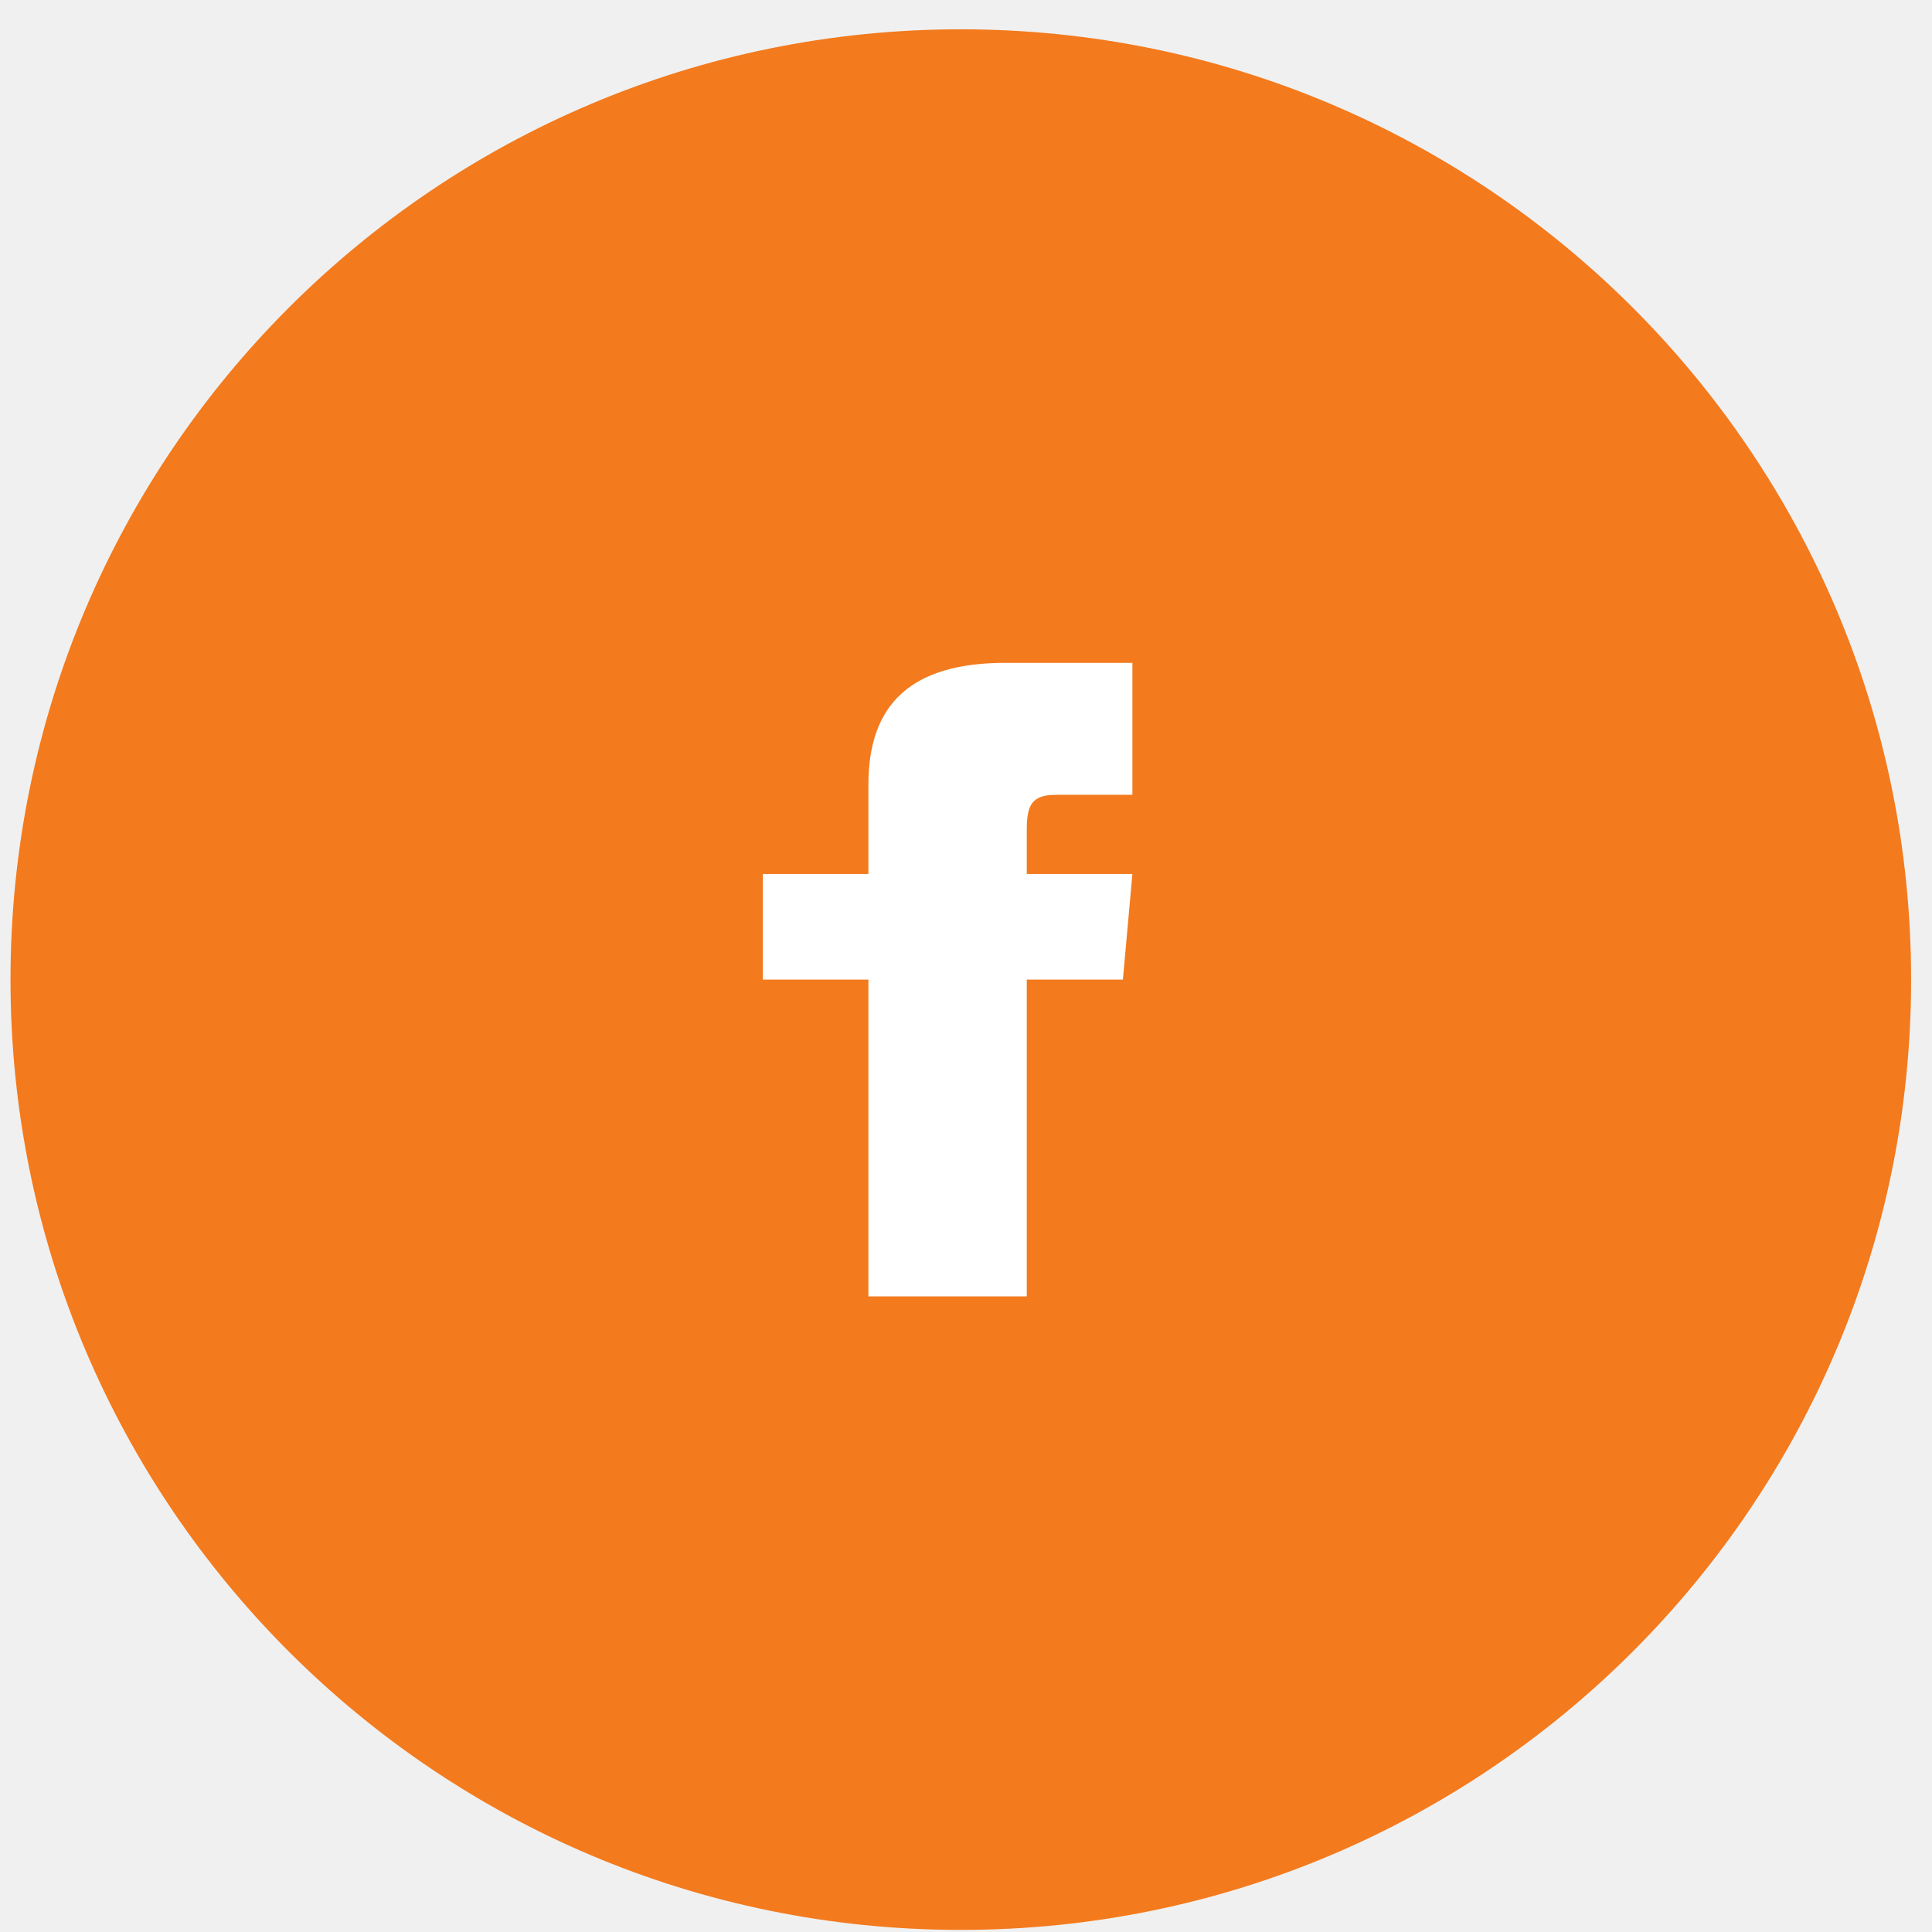
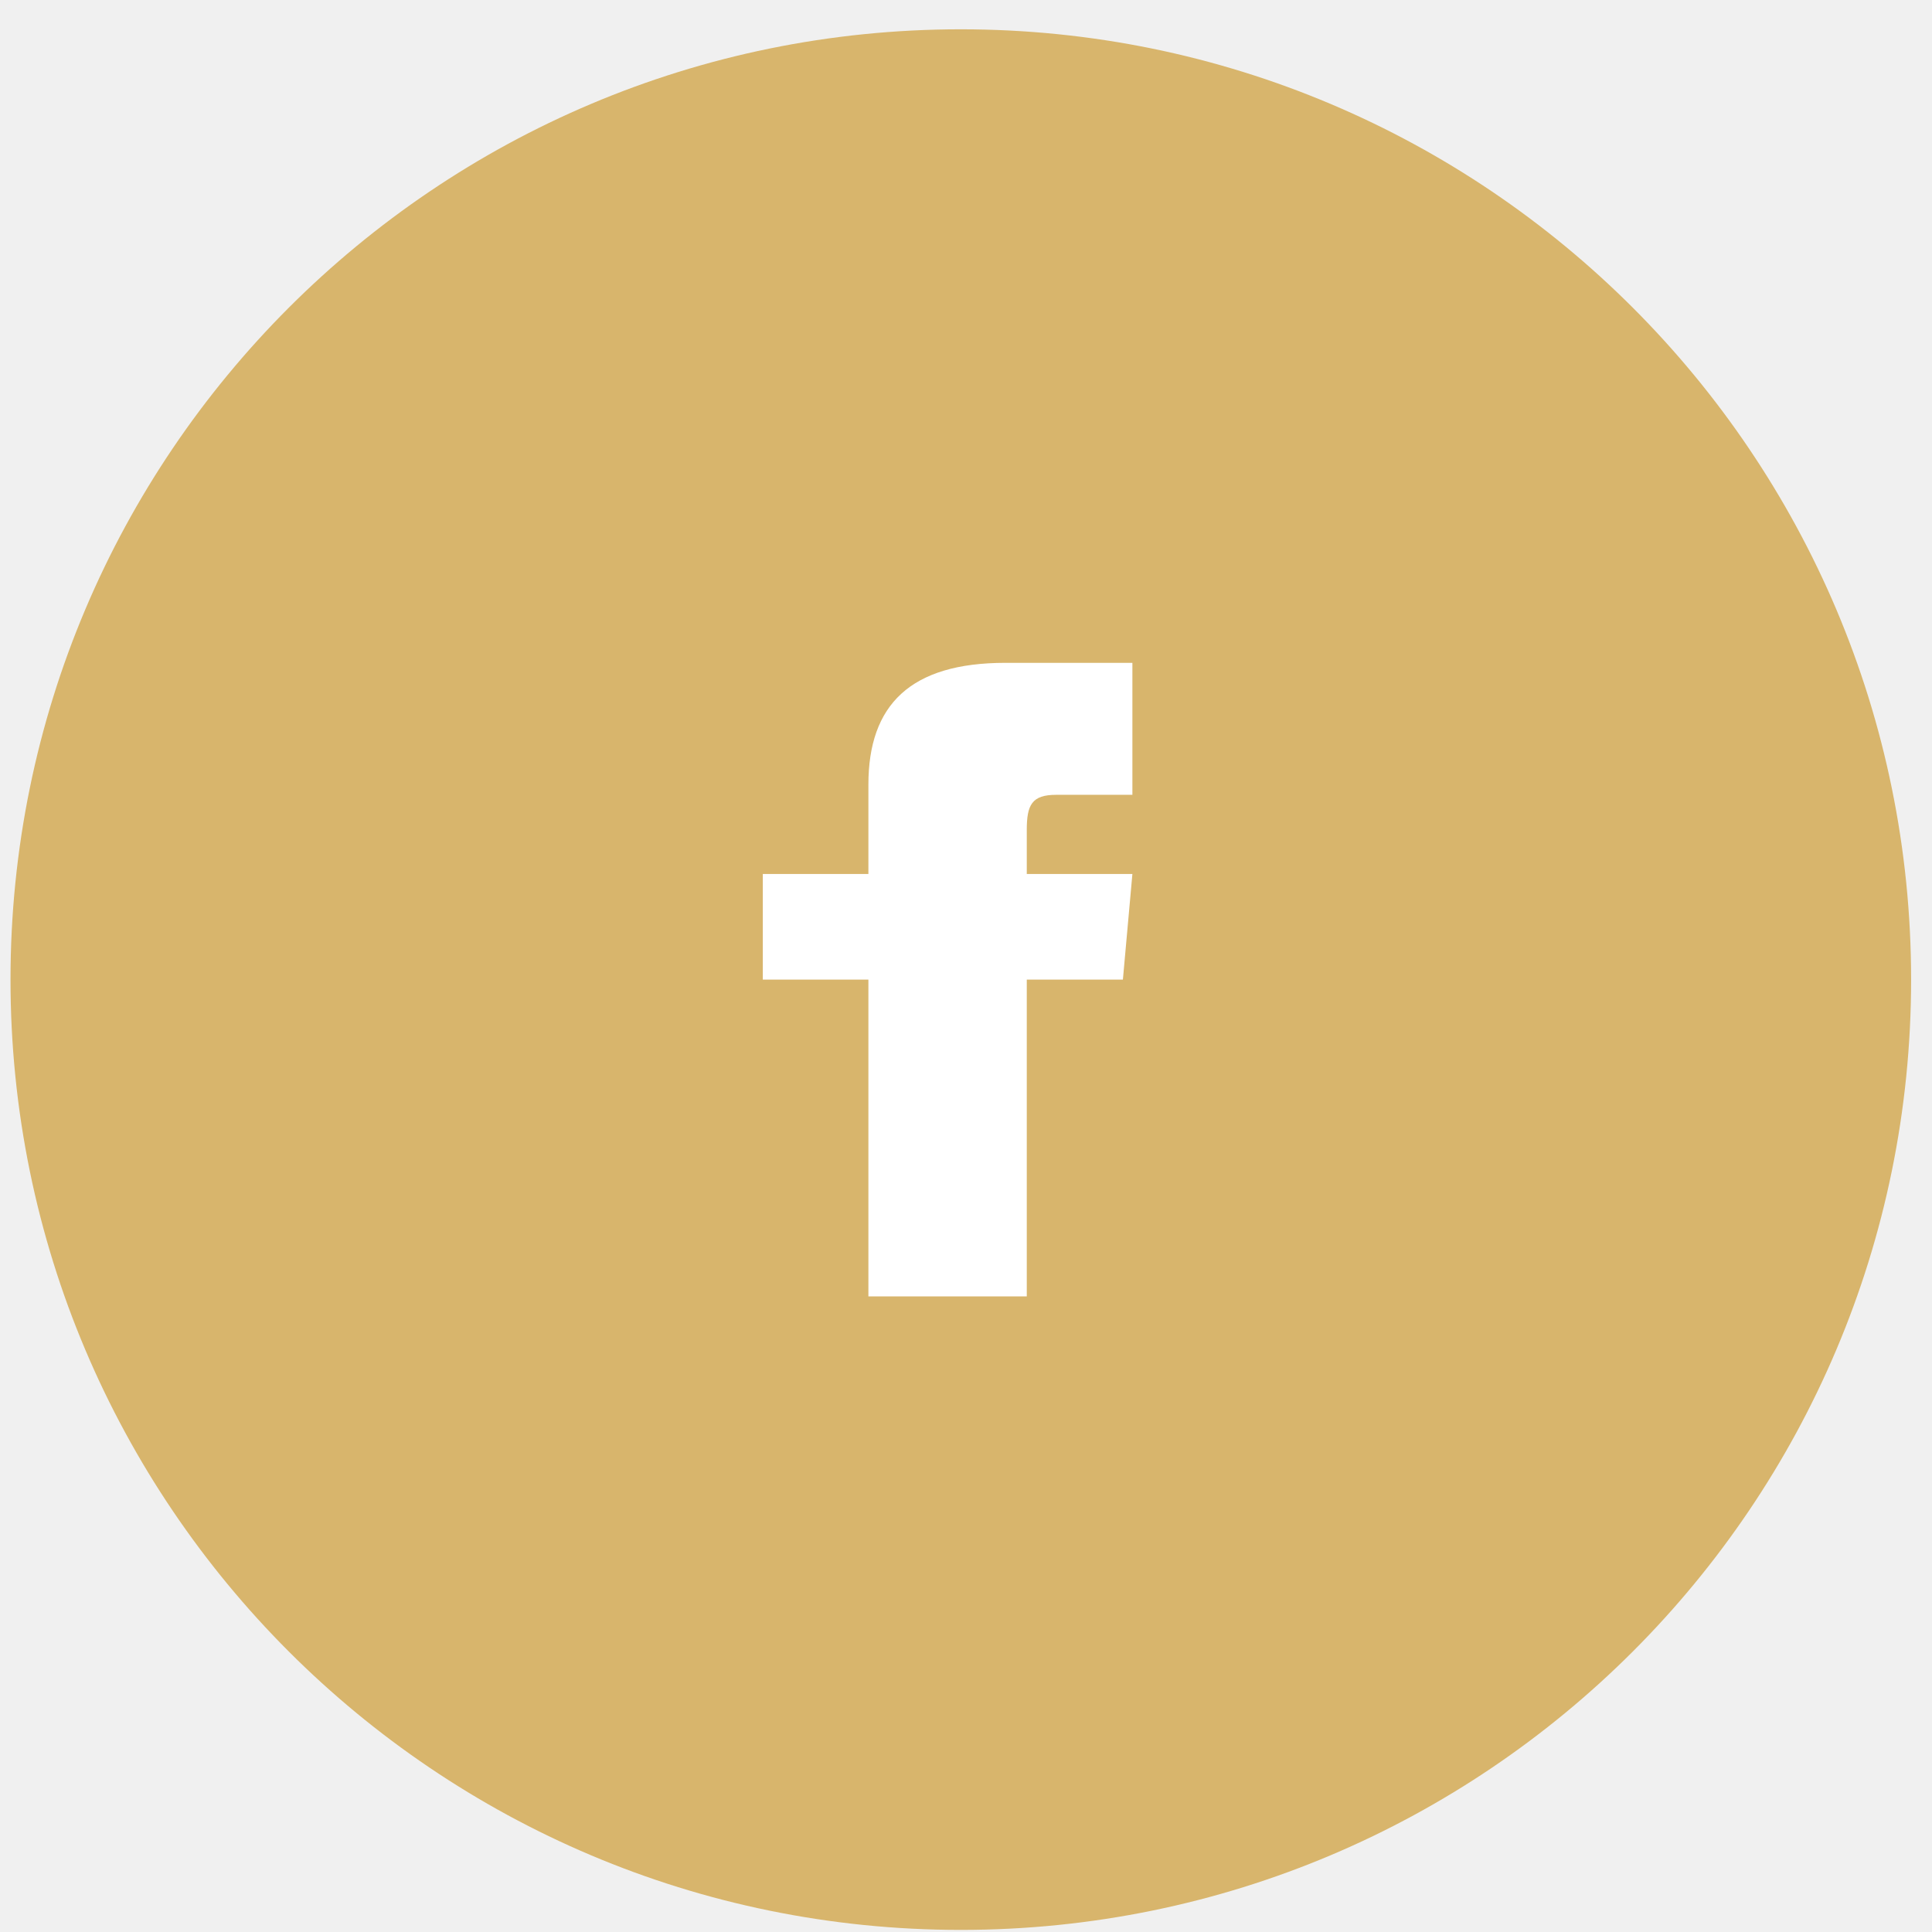
<svg xmlns="http://www.w3.org/2000/svg" width="48" height="48" viewBox="0 0 48 48" fill="none">
-   <circle cx="23.871" cy="24.338" r="23.61" fill="#F37A1D" />
+   <circle cx="23.871" cy="24.338" r="23.61" fill="#d8b56c" />
  <path d="M21.575 21.714H18.952V24.338H21.575V32.208H25.51V24.338H27.898L28.134 21.714H25.51V20.622C25.51 19.995 25.636 19.747 26.242 19.747H28.134V16.468H24.98C22.622 16.468 21.575 17.507 21.575 19.495V21.714Z" fill="white" />
</svg>
